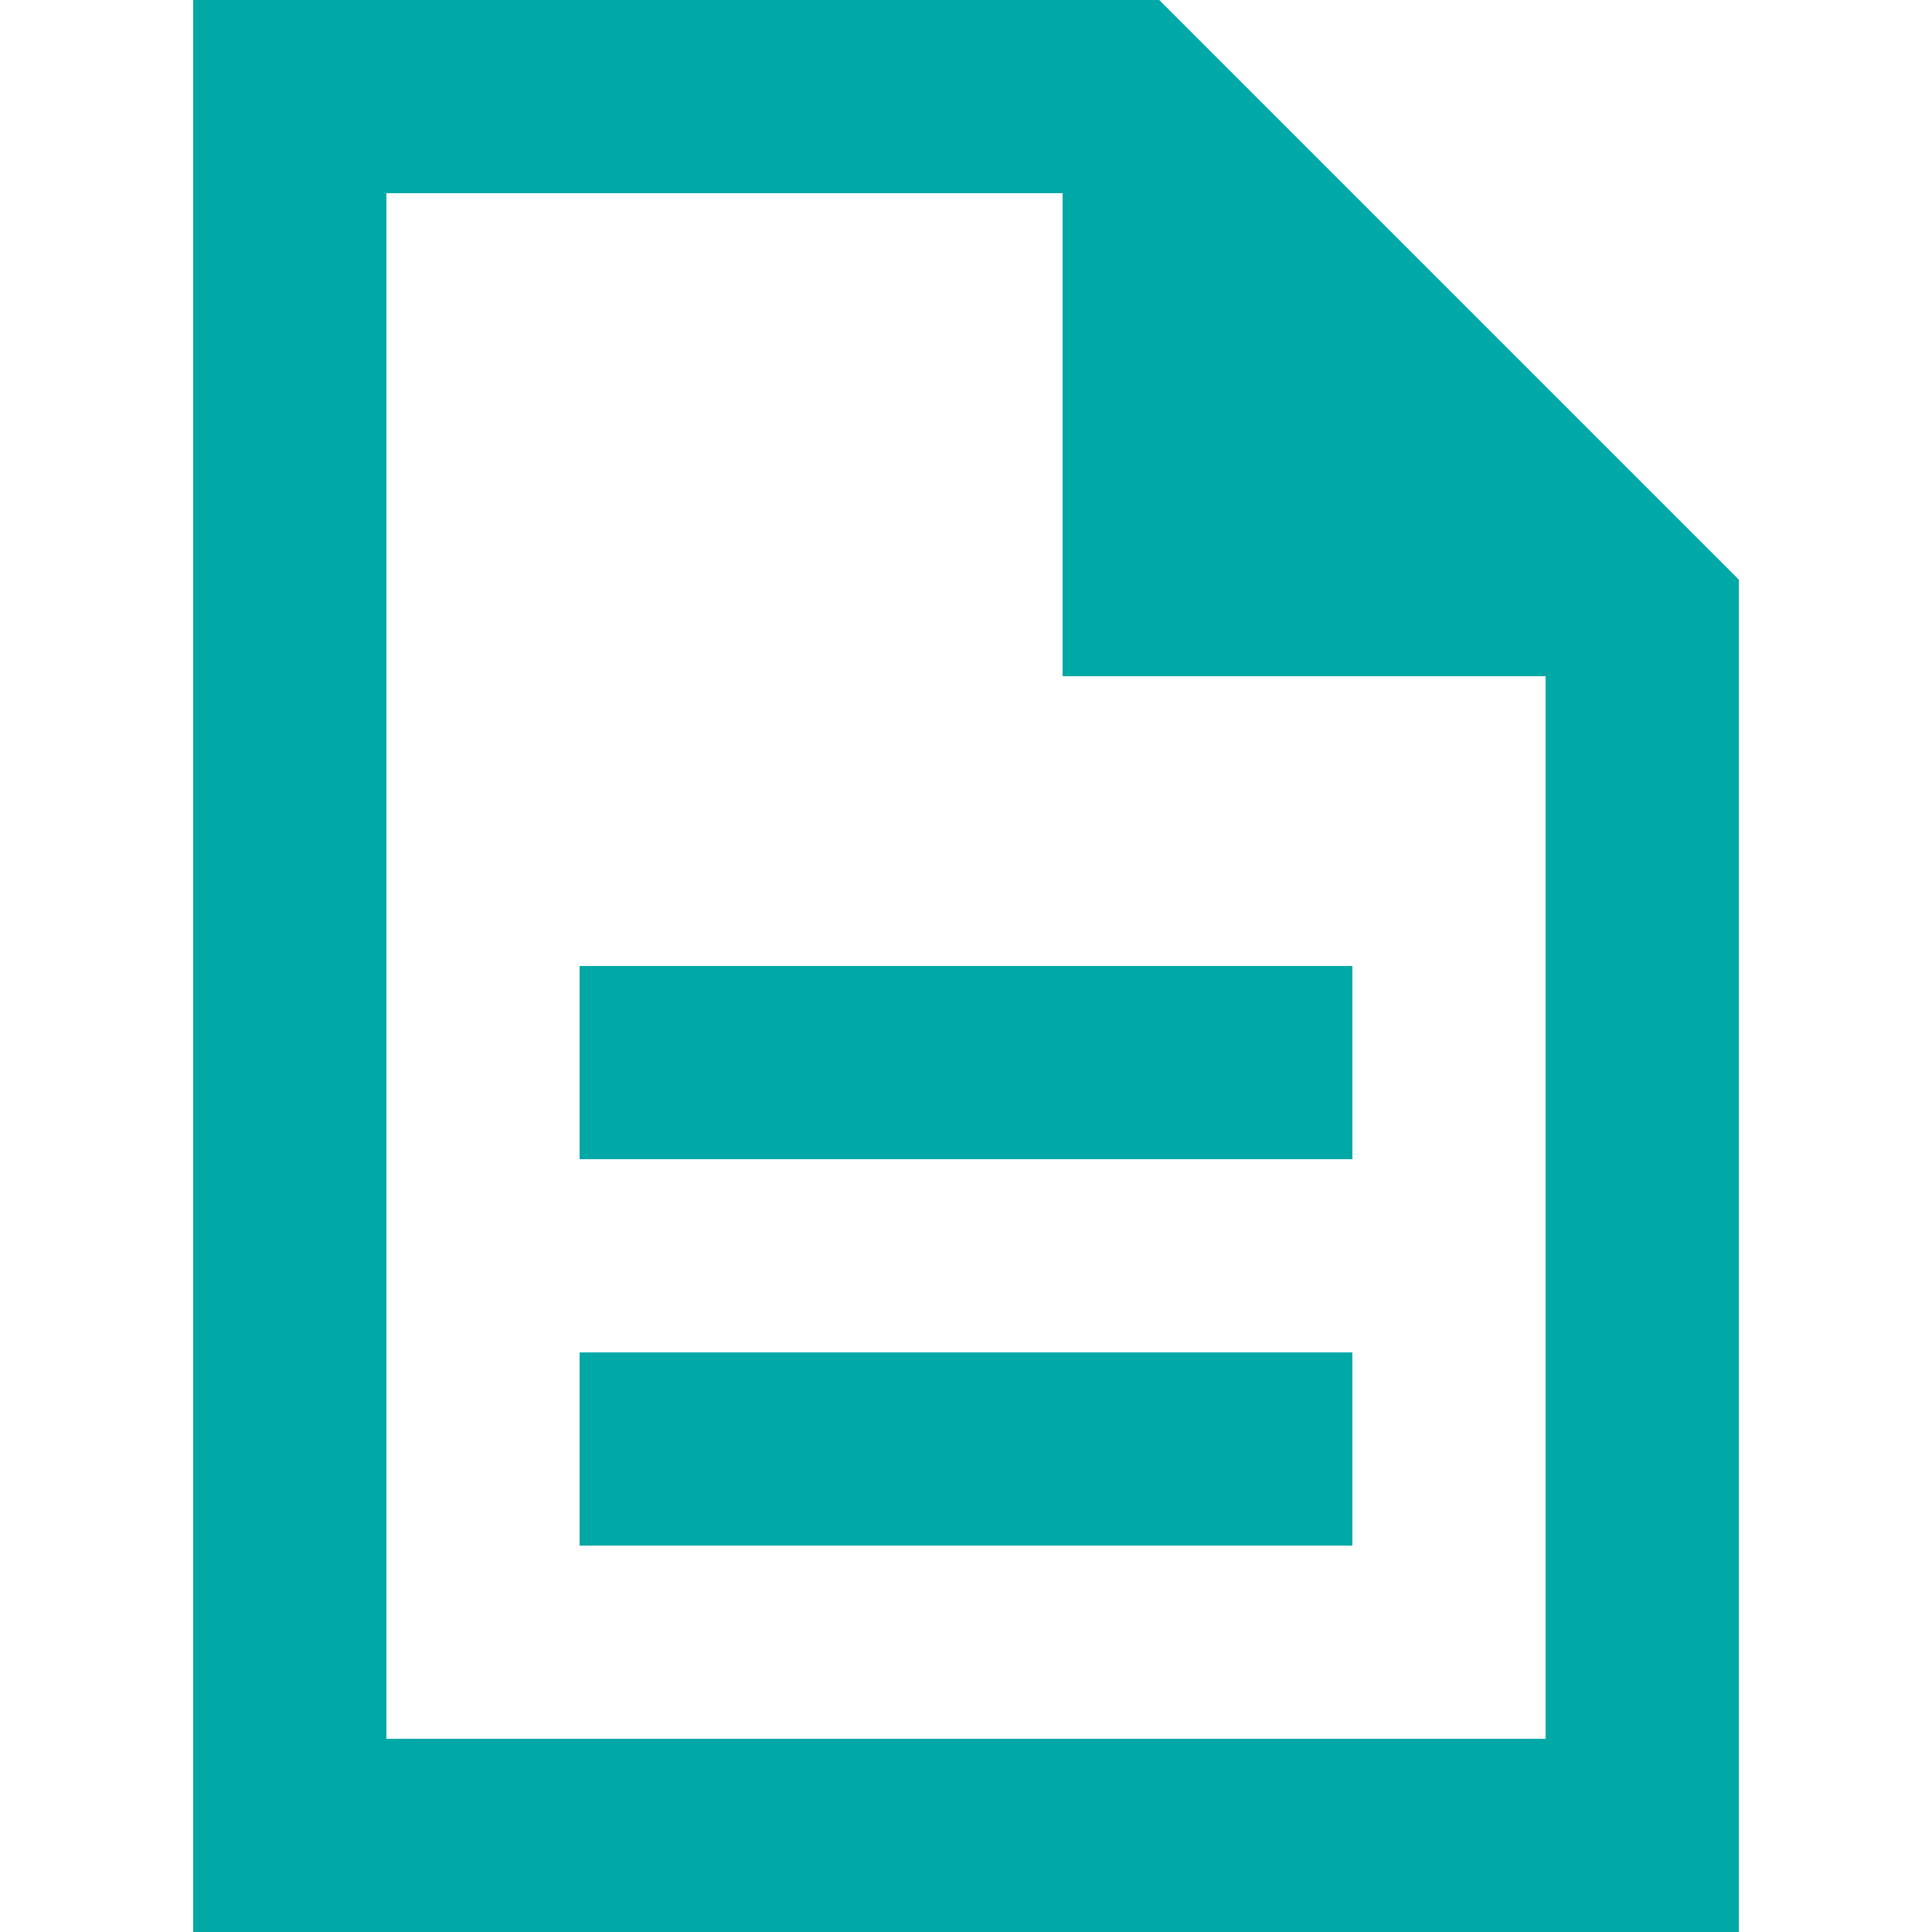
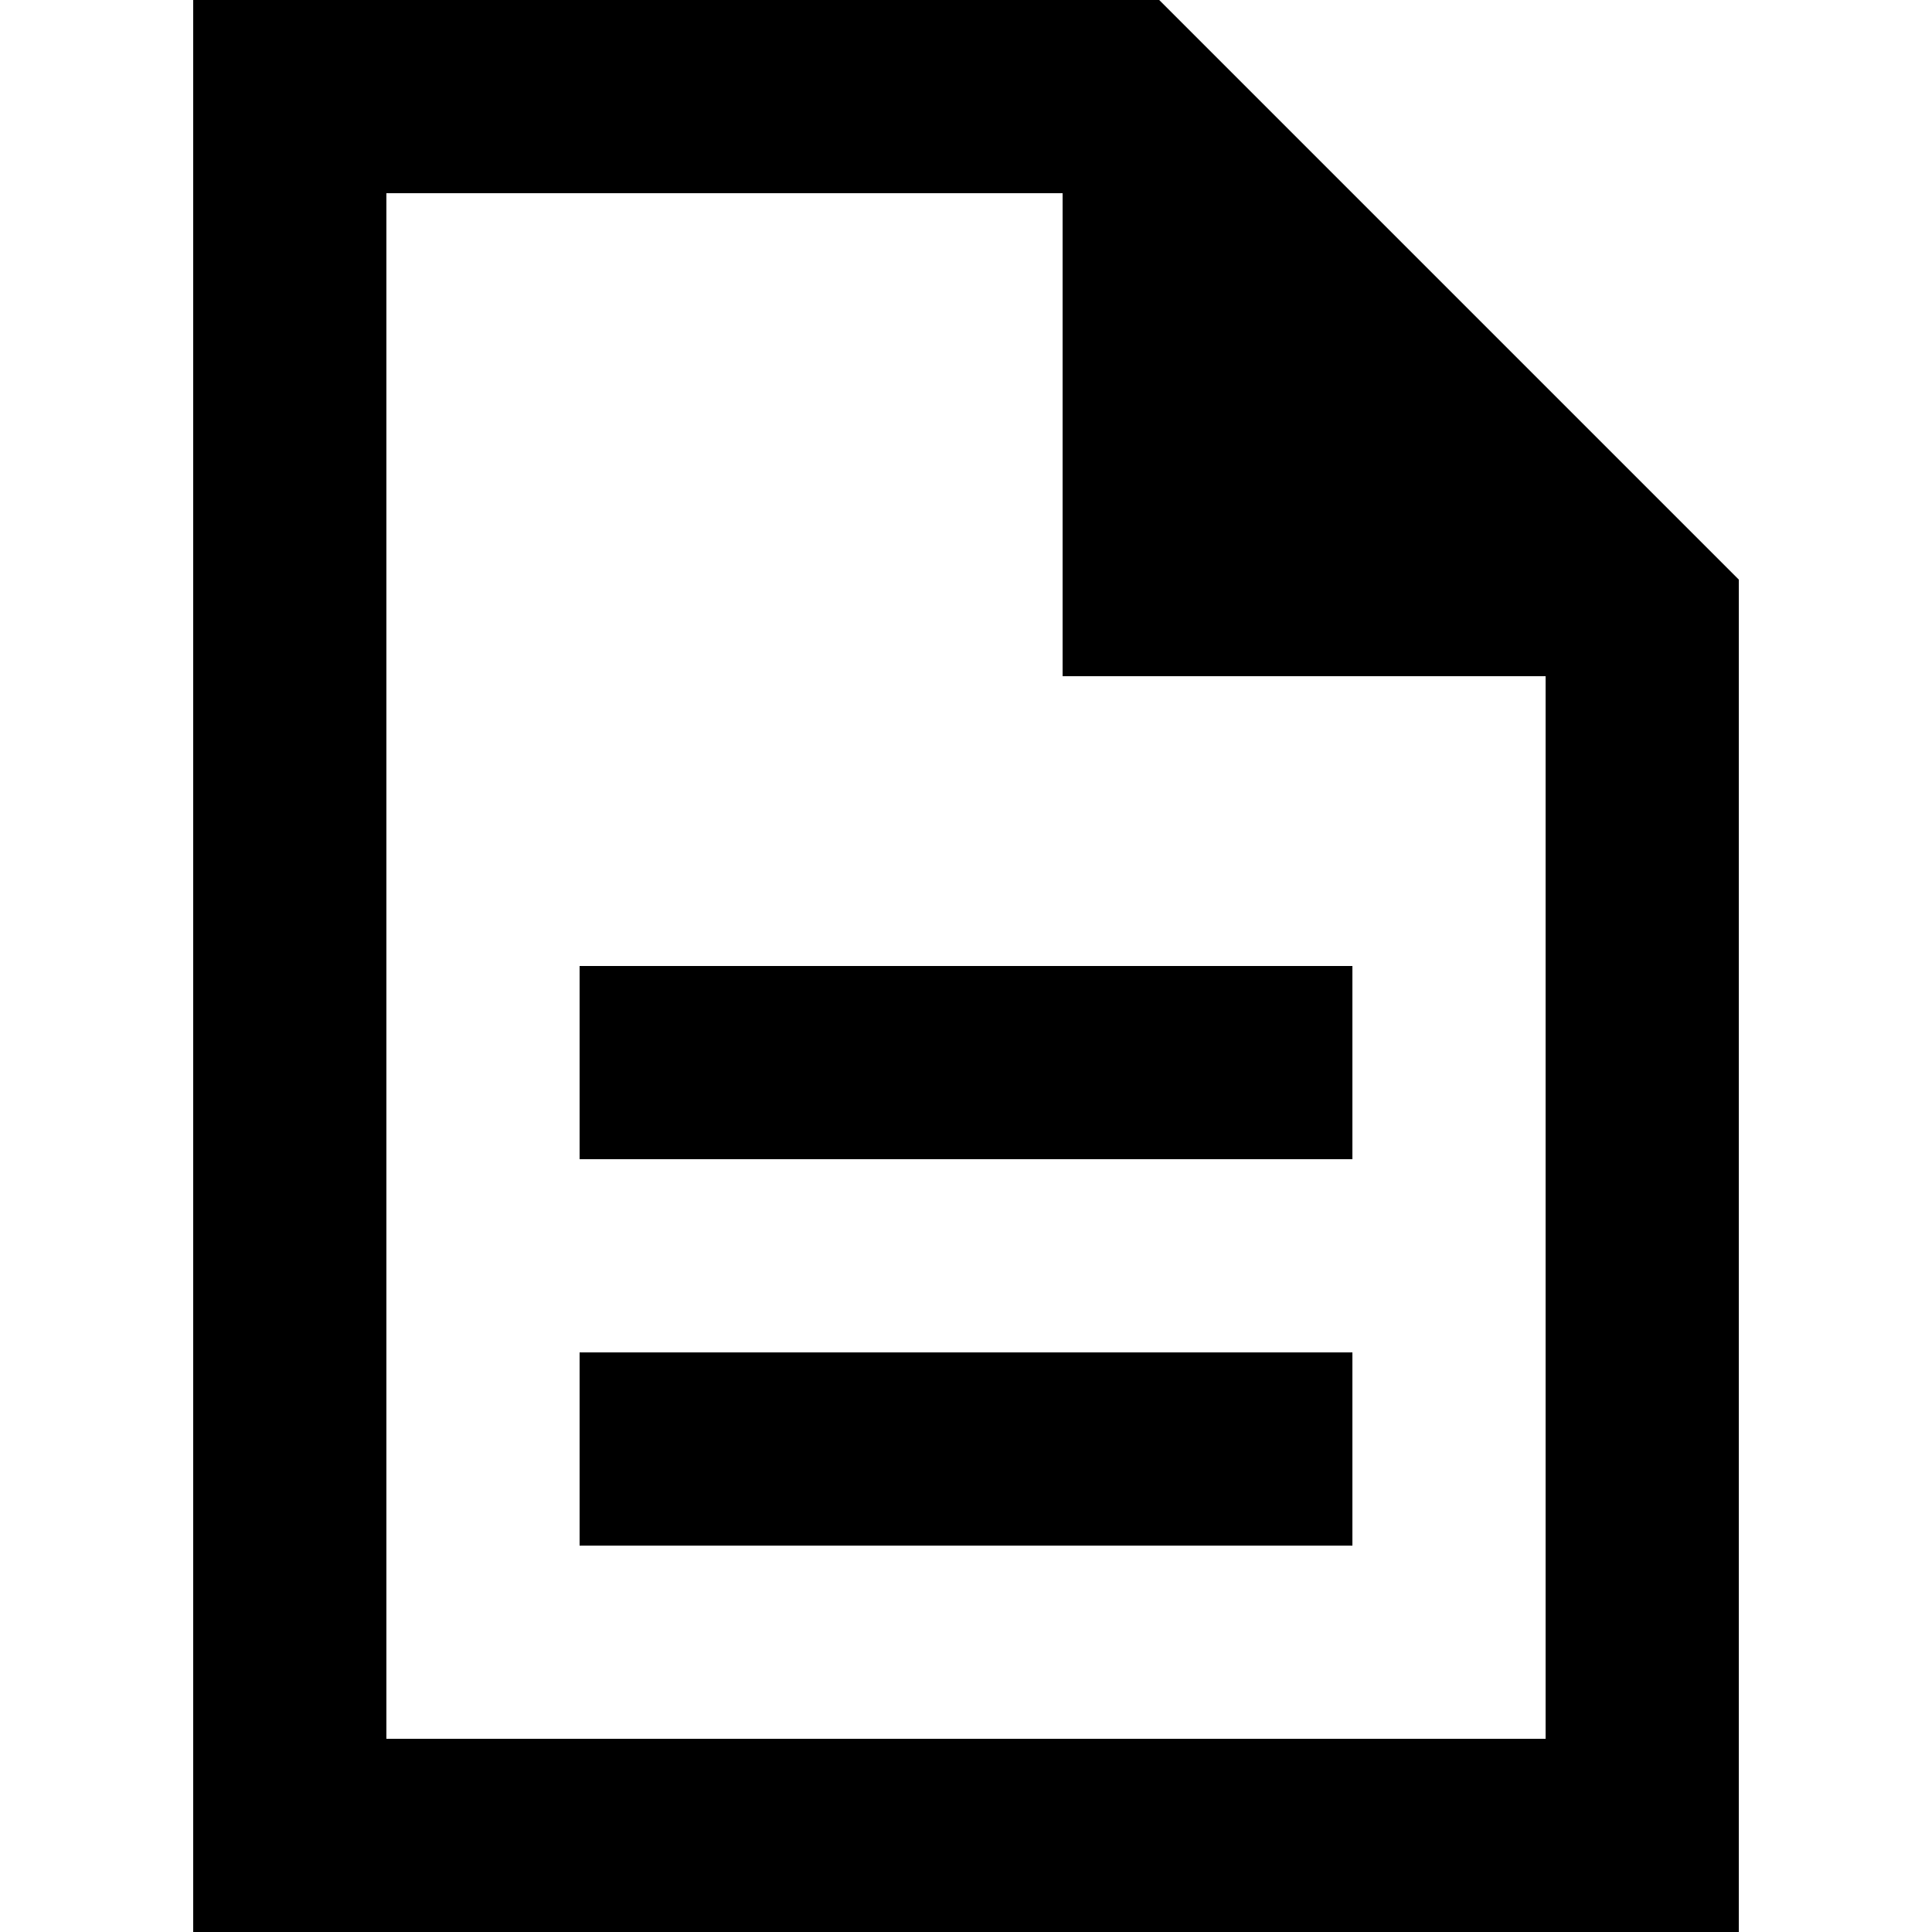
<svg xmlns="http://www.w3.org/2000/svg" width="25" height="25" viewBox="0 0 25 25" version="1.1">
-   <path d="M 7.5,20 H 17.5 V 17.5 H 7.5 Z m 0,-5 H 17.5 V 12.5 H 7.5 Z M 2.5,25 V 0 H 15 L 22.5,7.5 V 25 Z M 13.75,8.75 V 2.5 H 5 V 22.5 H 20 V 8.75 Z M 5,2.5 V 8.75 2.5 22.5 Z" fill="#00a8a6" />
+   <path d="M 7.5,20 H 17.5 V 17.5 H 7.5 Z m 0,-5 H 17.5 V 12.5 H 7.5 Z M 2.5,25 V 0 H 15 L 22.5,7.5 V 25 Z M 13.75,8.75 V 2.5 H 5 V 22.5 H 20 V 8.75 Z M 5,2.5 V 8.75 2.5 22.5 Z" />
</svg>
